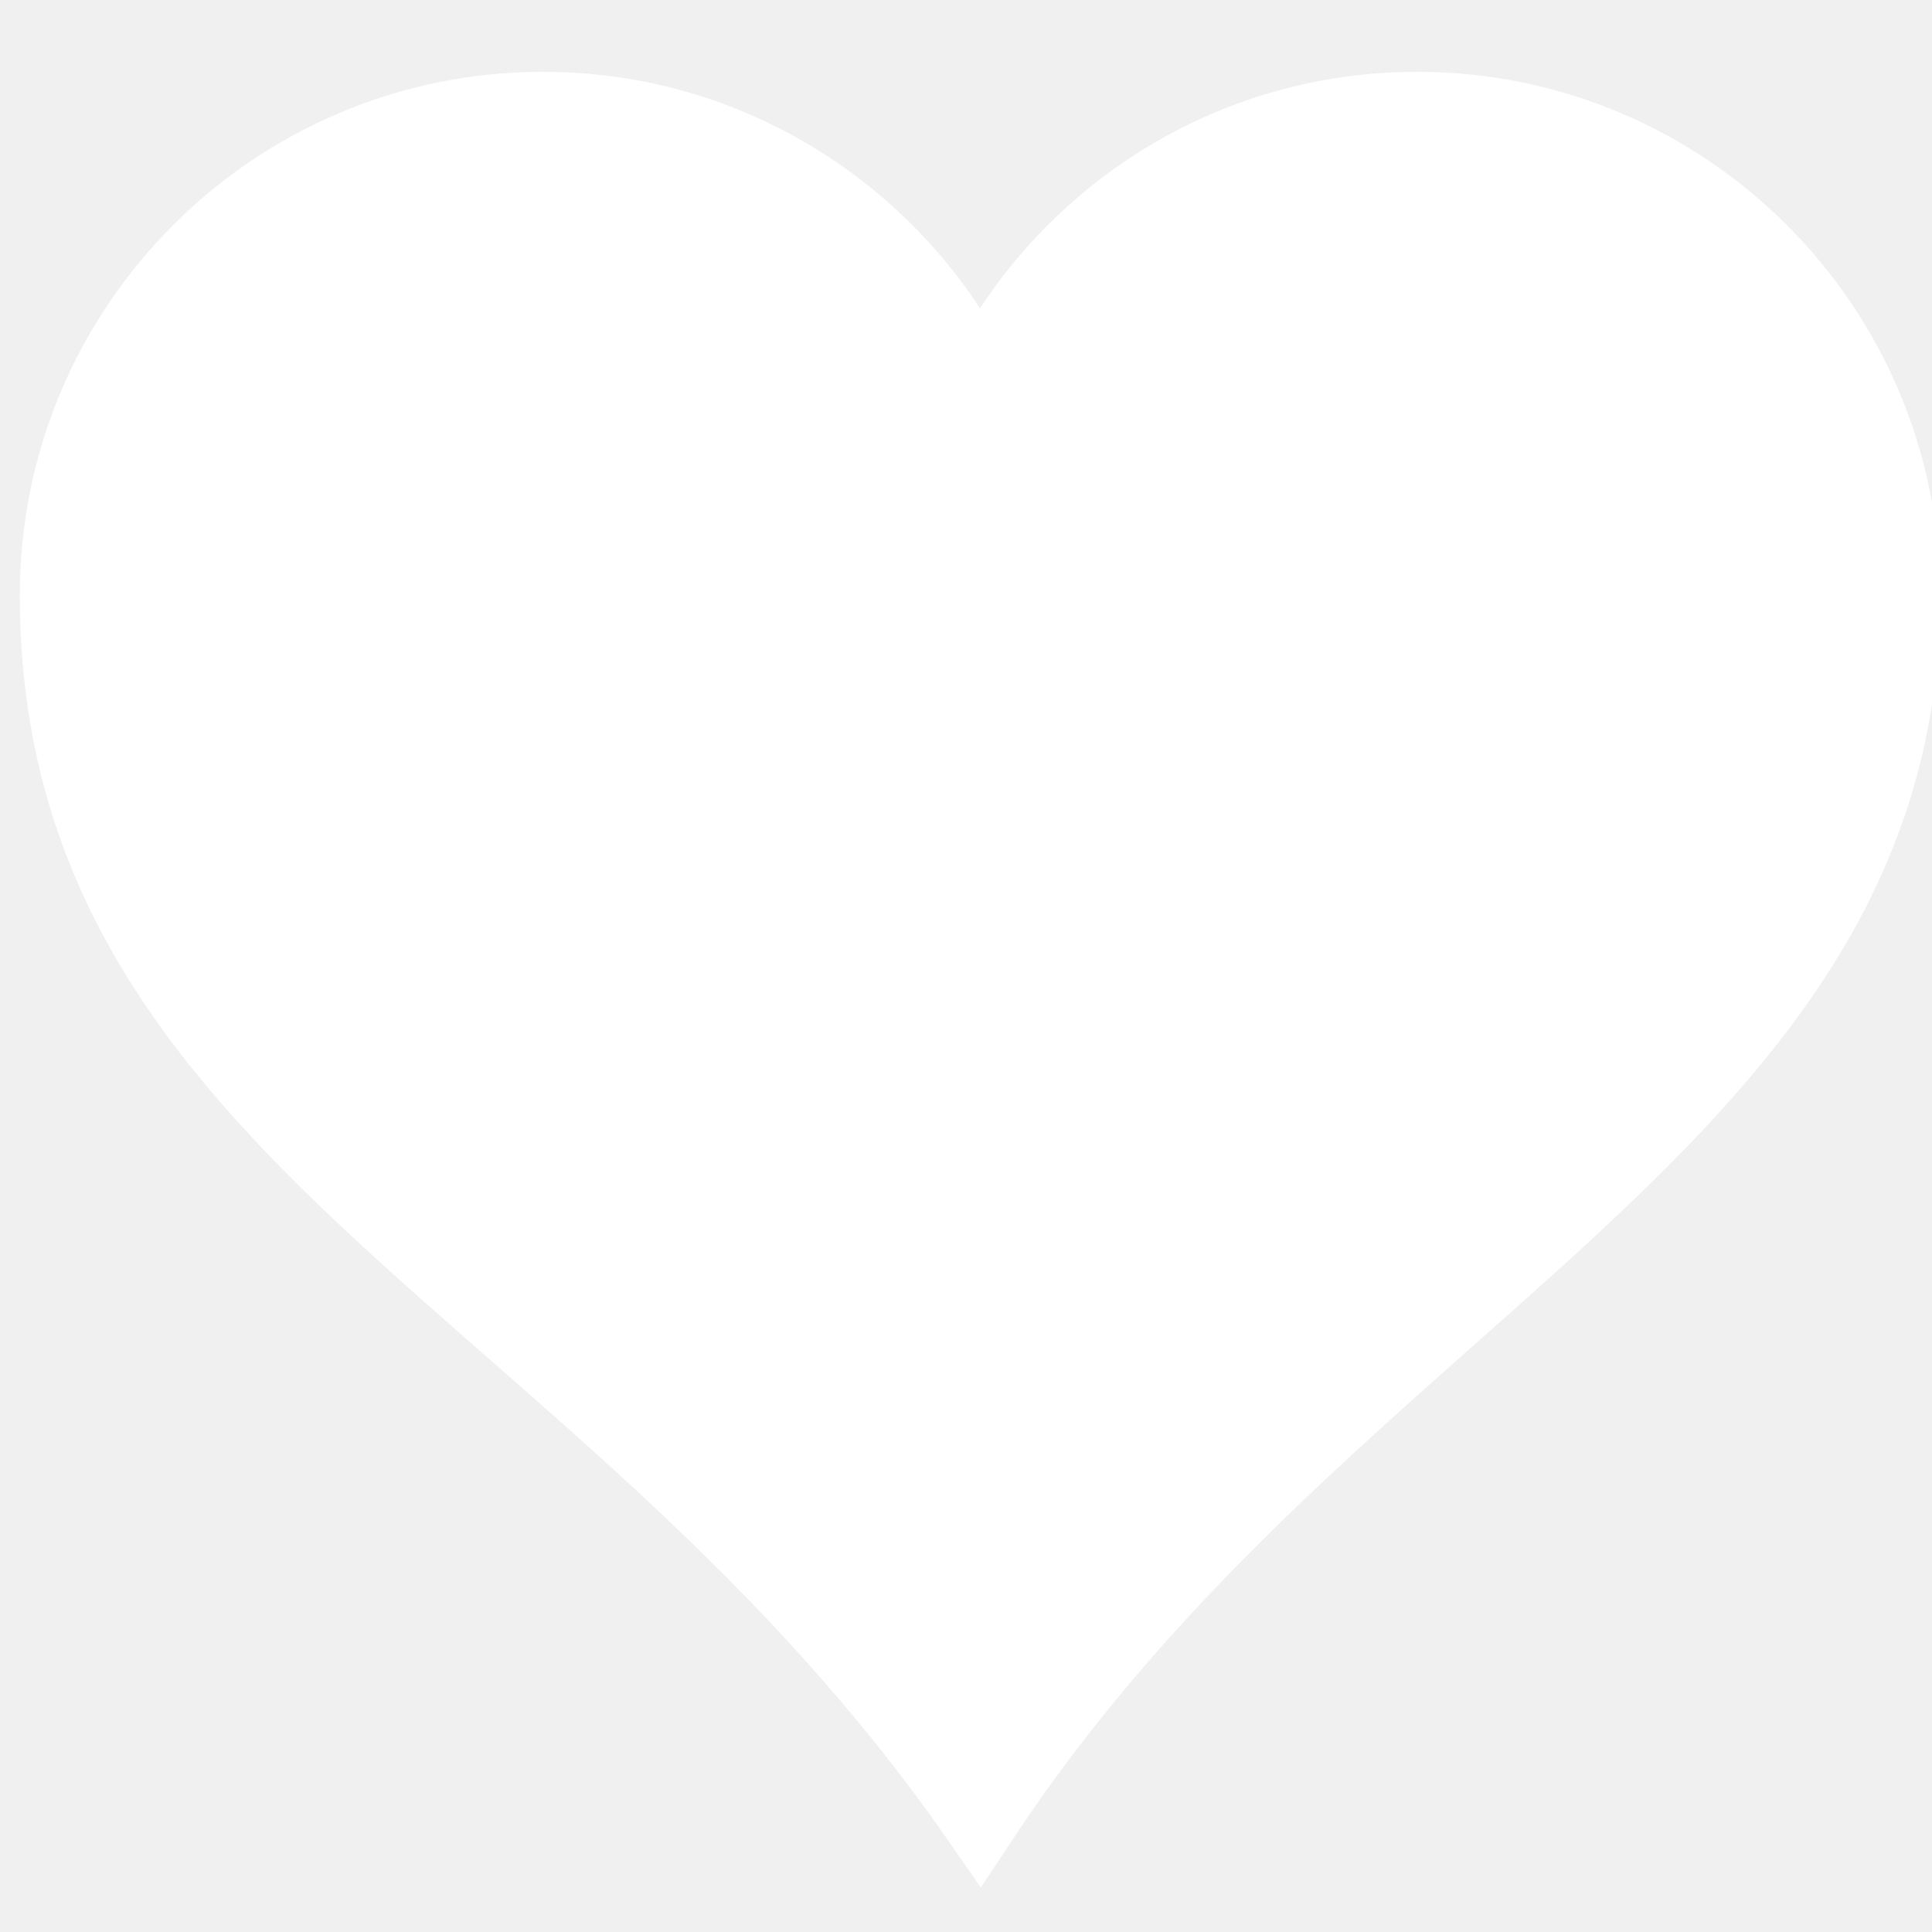
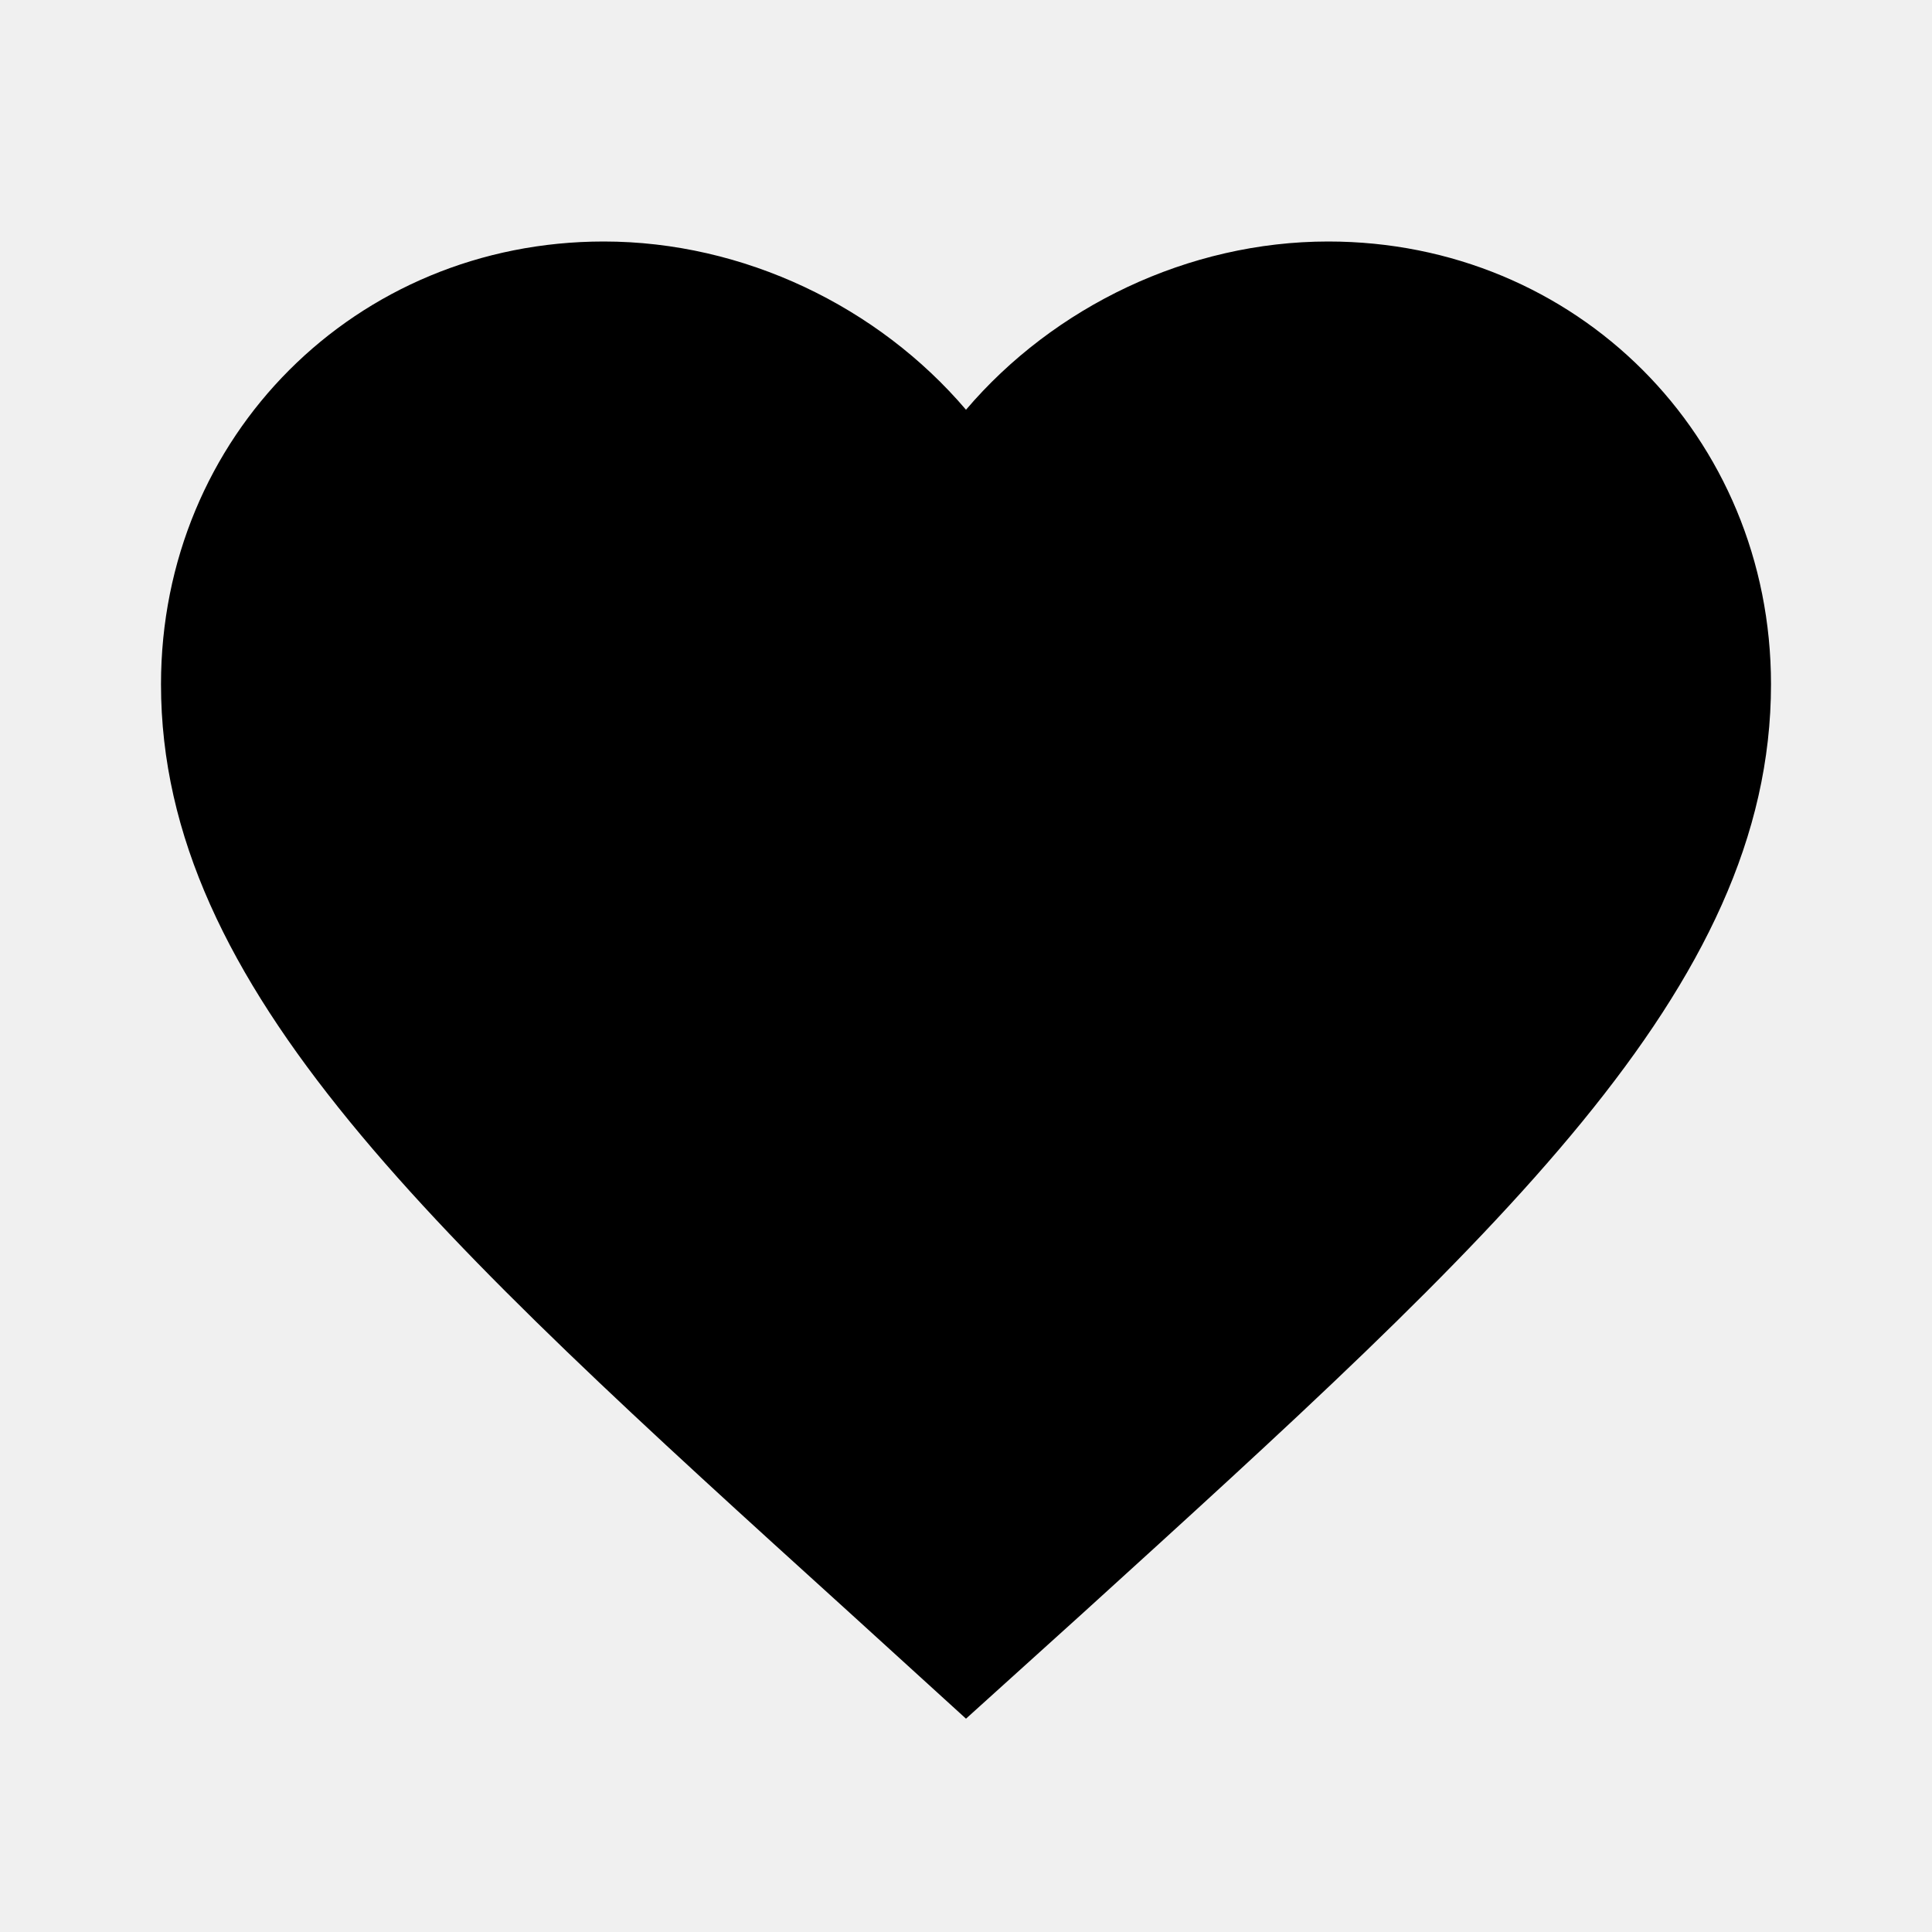
- <svg xlms="http://www.w3.org/2000/svg" viewBox="0 0 24 24" fill="none" width="24px" height="24px">
+ <svg xmlns="http://www.w3.org/2000/svg" height="24" viewBox="0 0 24 24" width="24">
  <path d="M0 0h24v24H0z" fill="none" />
-   <path d="m6.746 1.392c-3.312 0-6 2.688-6 6 0 6.738 6.797 8.504 11.428 15.165 4.379-6.62 11.428-8.643 11.428-15.165 0-3.312-2.688-6-6-6-2.402 0-4.47 1.419-5.428 3.459-.958-2.041-3.026-3.459-5.428-3.459z" stroke="white" fill="white" />
+   <path d="M12 21.35l-1.45-1.32C5.4 15.36 2 12.28 2 8.5 2 5.42 4.42 3 7.5 3c1.74 0 3.41.81 4.5 2.09C13.09 3.81 14.76 3 16.5 3 19.58 3 22 5.42 22 8.5c0 3.78-3.4 6.86-8.55 11.54L12 21.35z" />
</svg>
